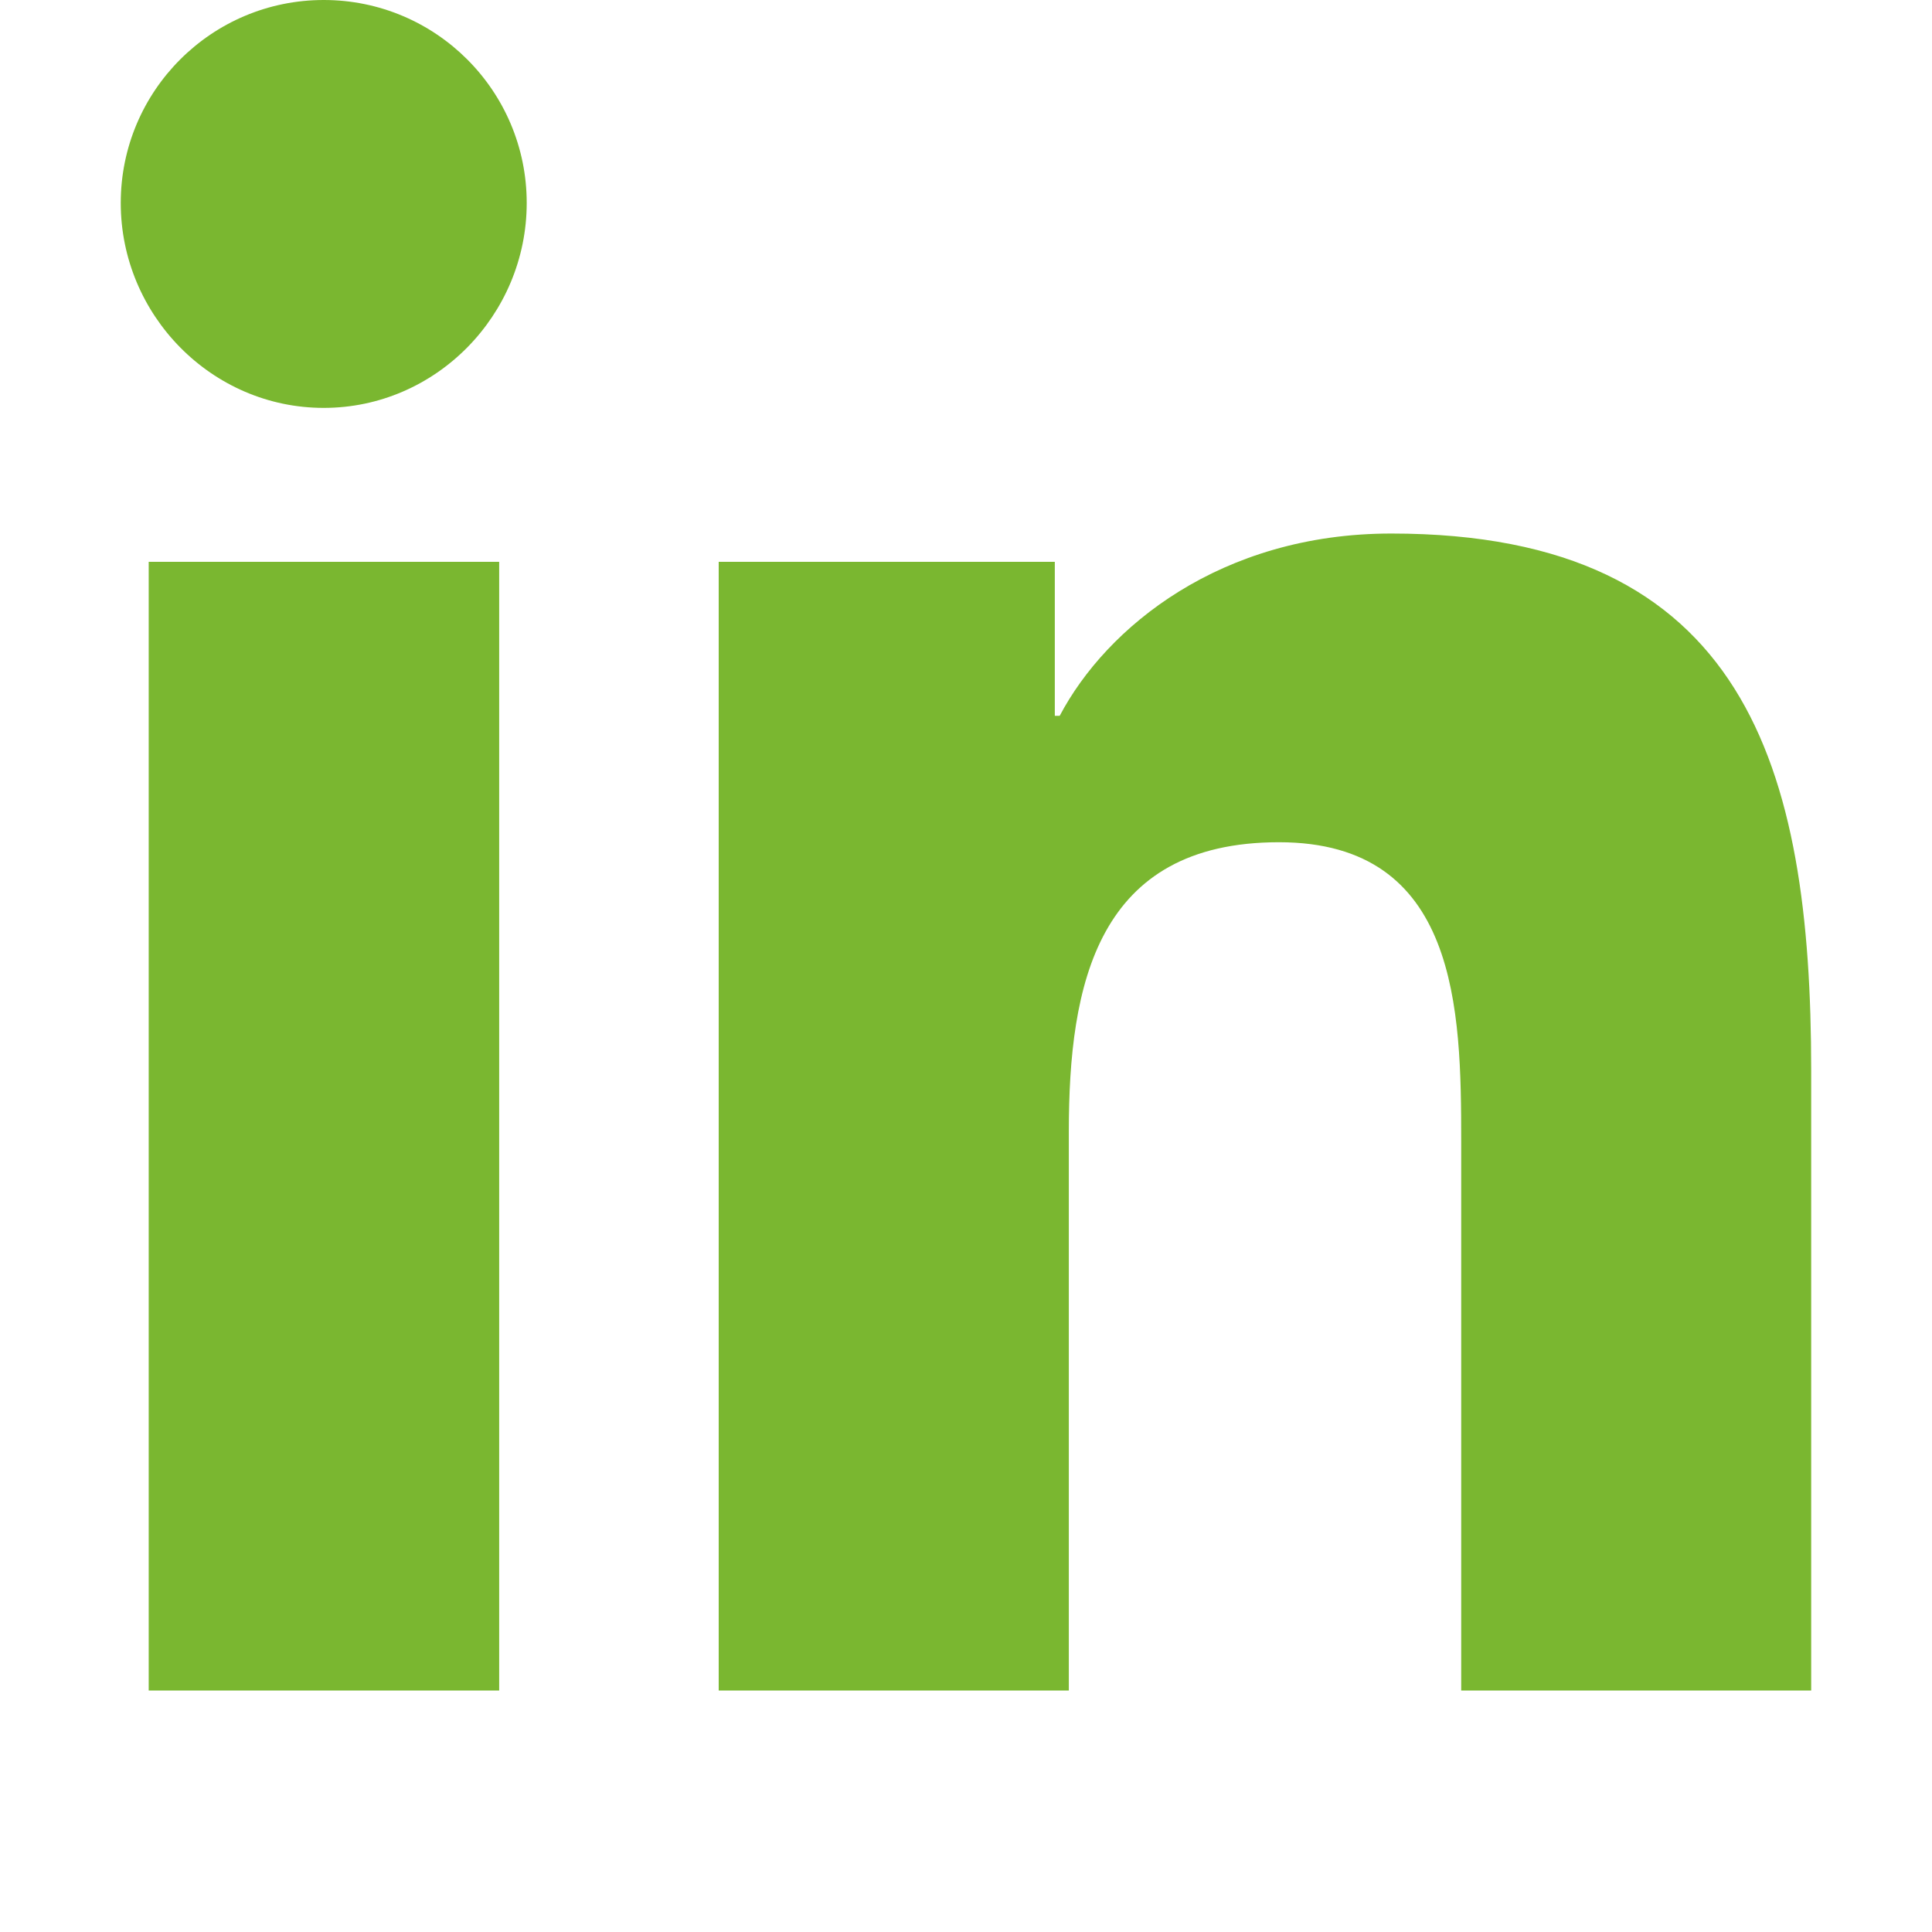
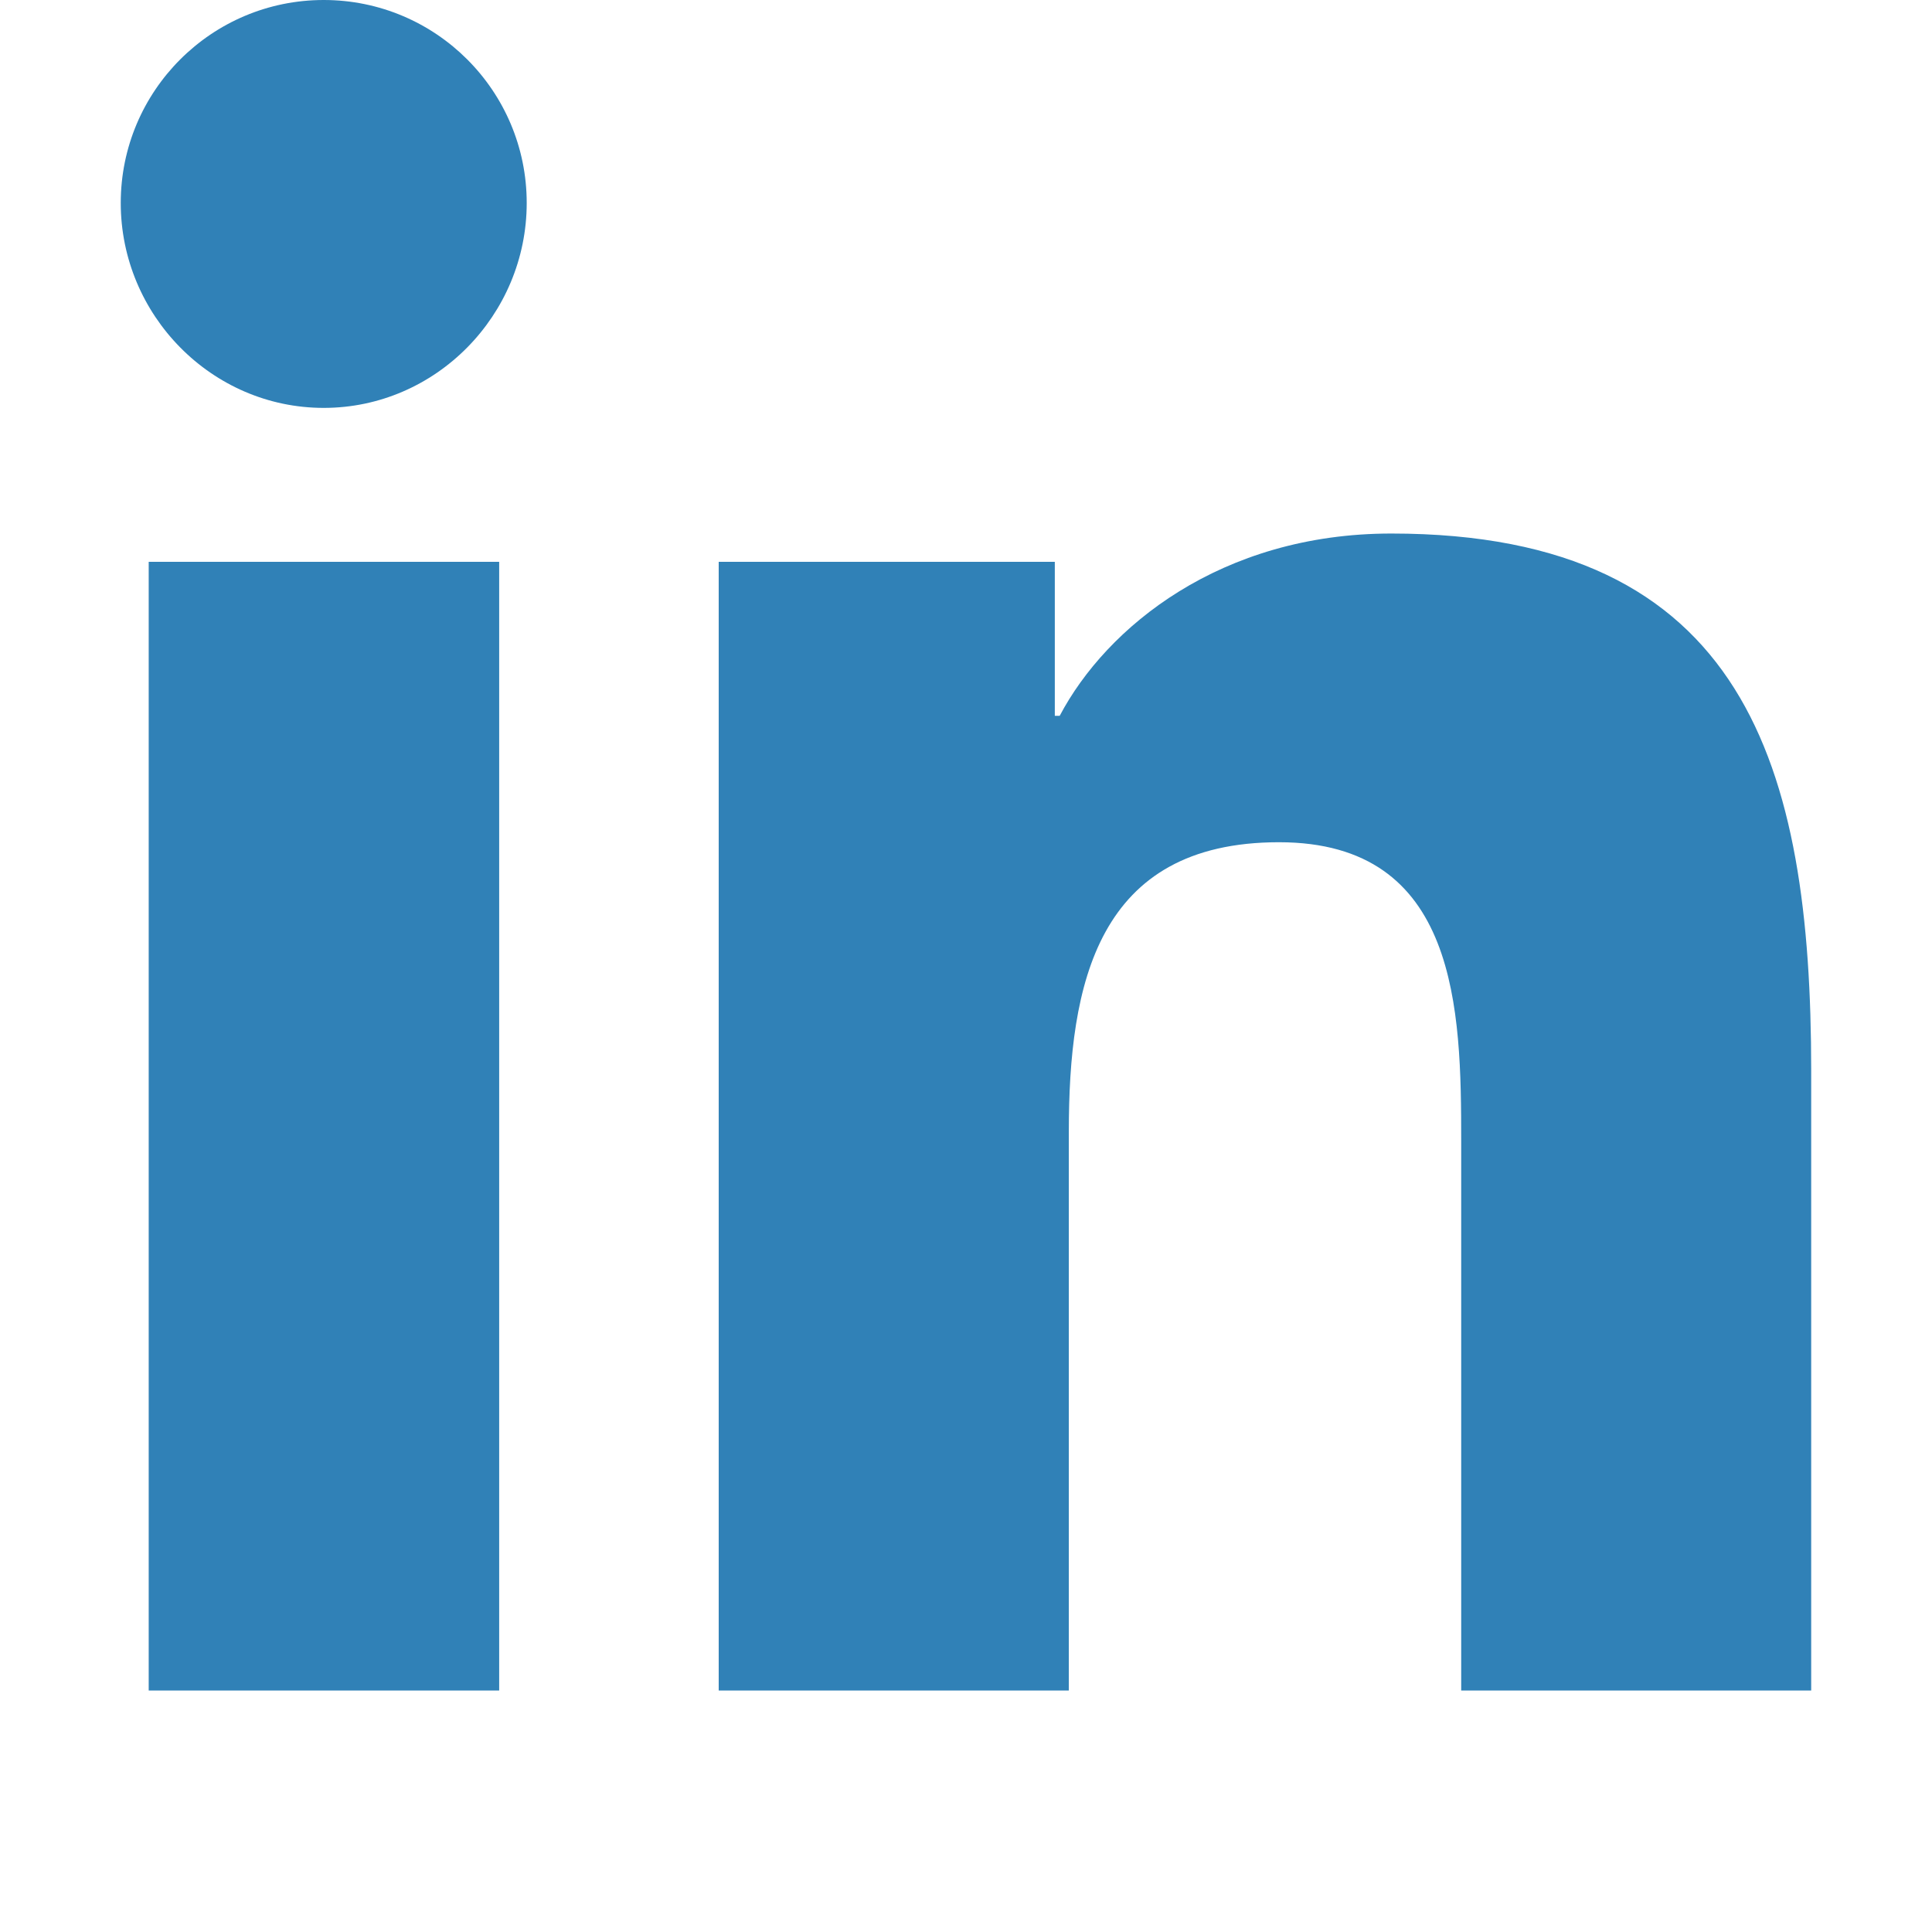
<svg xmlns="http://www.w3.org/2000/svg" width="1em" height="1em" viewBox="0 0 32 32">
-   <path fill="#7ab730" d="M8.268 28H2.463V9.306h5.805zM5.362 6.756C3.506 6.756 2 5.218 2 3.362a3.362 3.362 0 0 1 6.724 0c0 1.856-1.506 3.394-3.362 3.394zM29.994 28h-5.792v-9.1c0-2.169-.044-4.95-3.018-4.95c-3.018 0-3.481 2.356-3.481 4.794V28h-5.799V9.306h5.567v2.55h.081c.775-1.469 2.668-3.019 5.492-3.019c5.875 0 6.955 3.869 6.955 8.894V28z" />
+   <path fill="#3081b7" d="M8.268 28H2.463V9.306h5.805zM5.362 6.756C3.506 6.756 2 5.218 2 3.362a3.362 3.362 0 0 1 6.724 0c0 1.856-1.506 3.394-3.362 3.394zM29.994 28h-5.792v-9.1c0-2.169-.044-4.95-3.018-4.95c-3.018 0-3.481 2.356-3.481 4.794V28h-5.799V9.306h5.567v2.55h.081c.775-1.469 2.668-3.019 5.492-3.019c5.875 0 6.955 3.869 6.955 8.894V28z" />
</svg>
